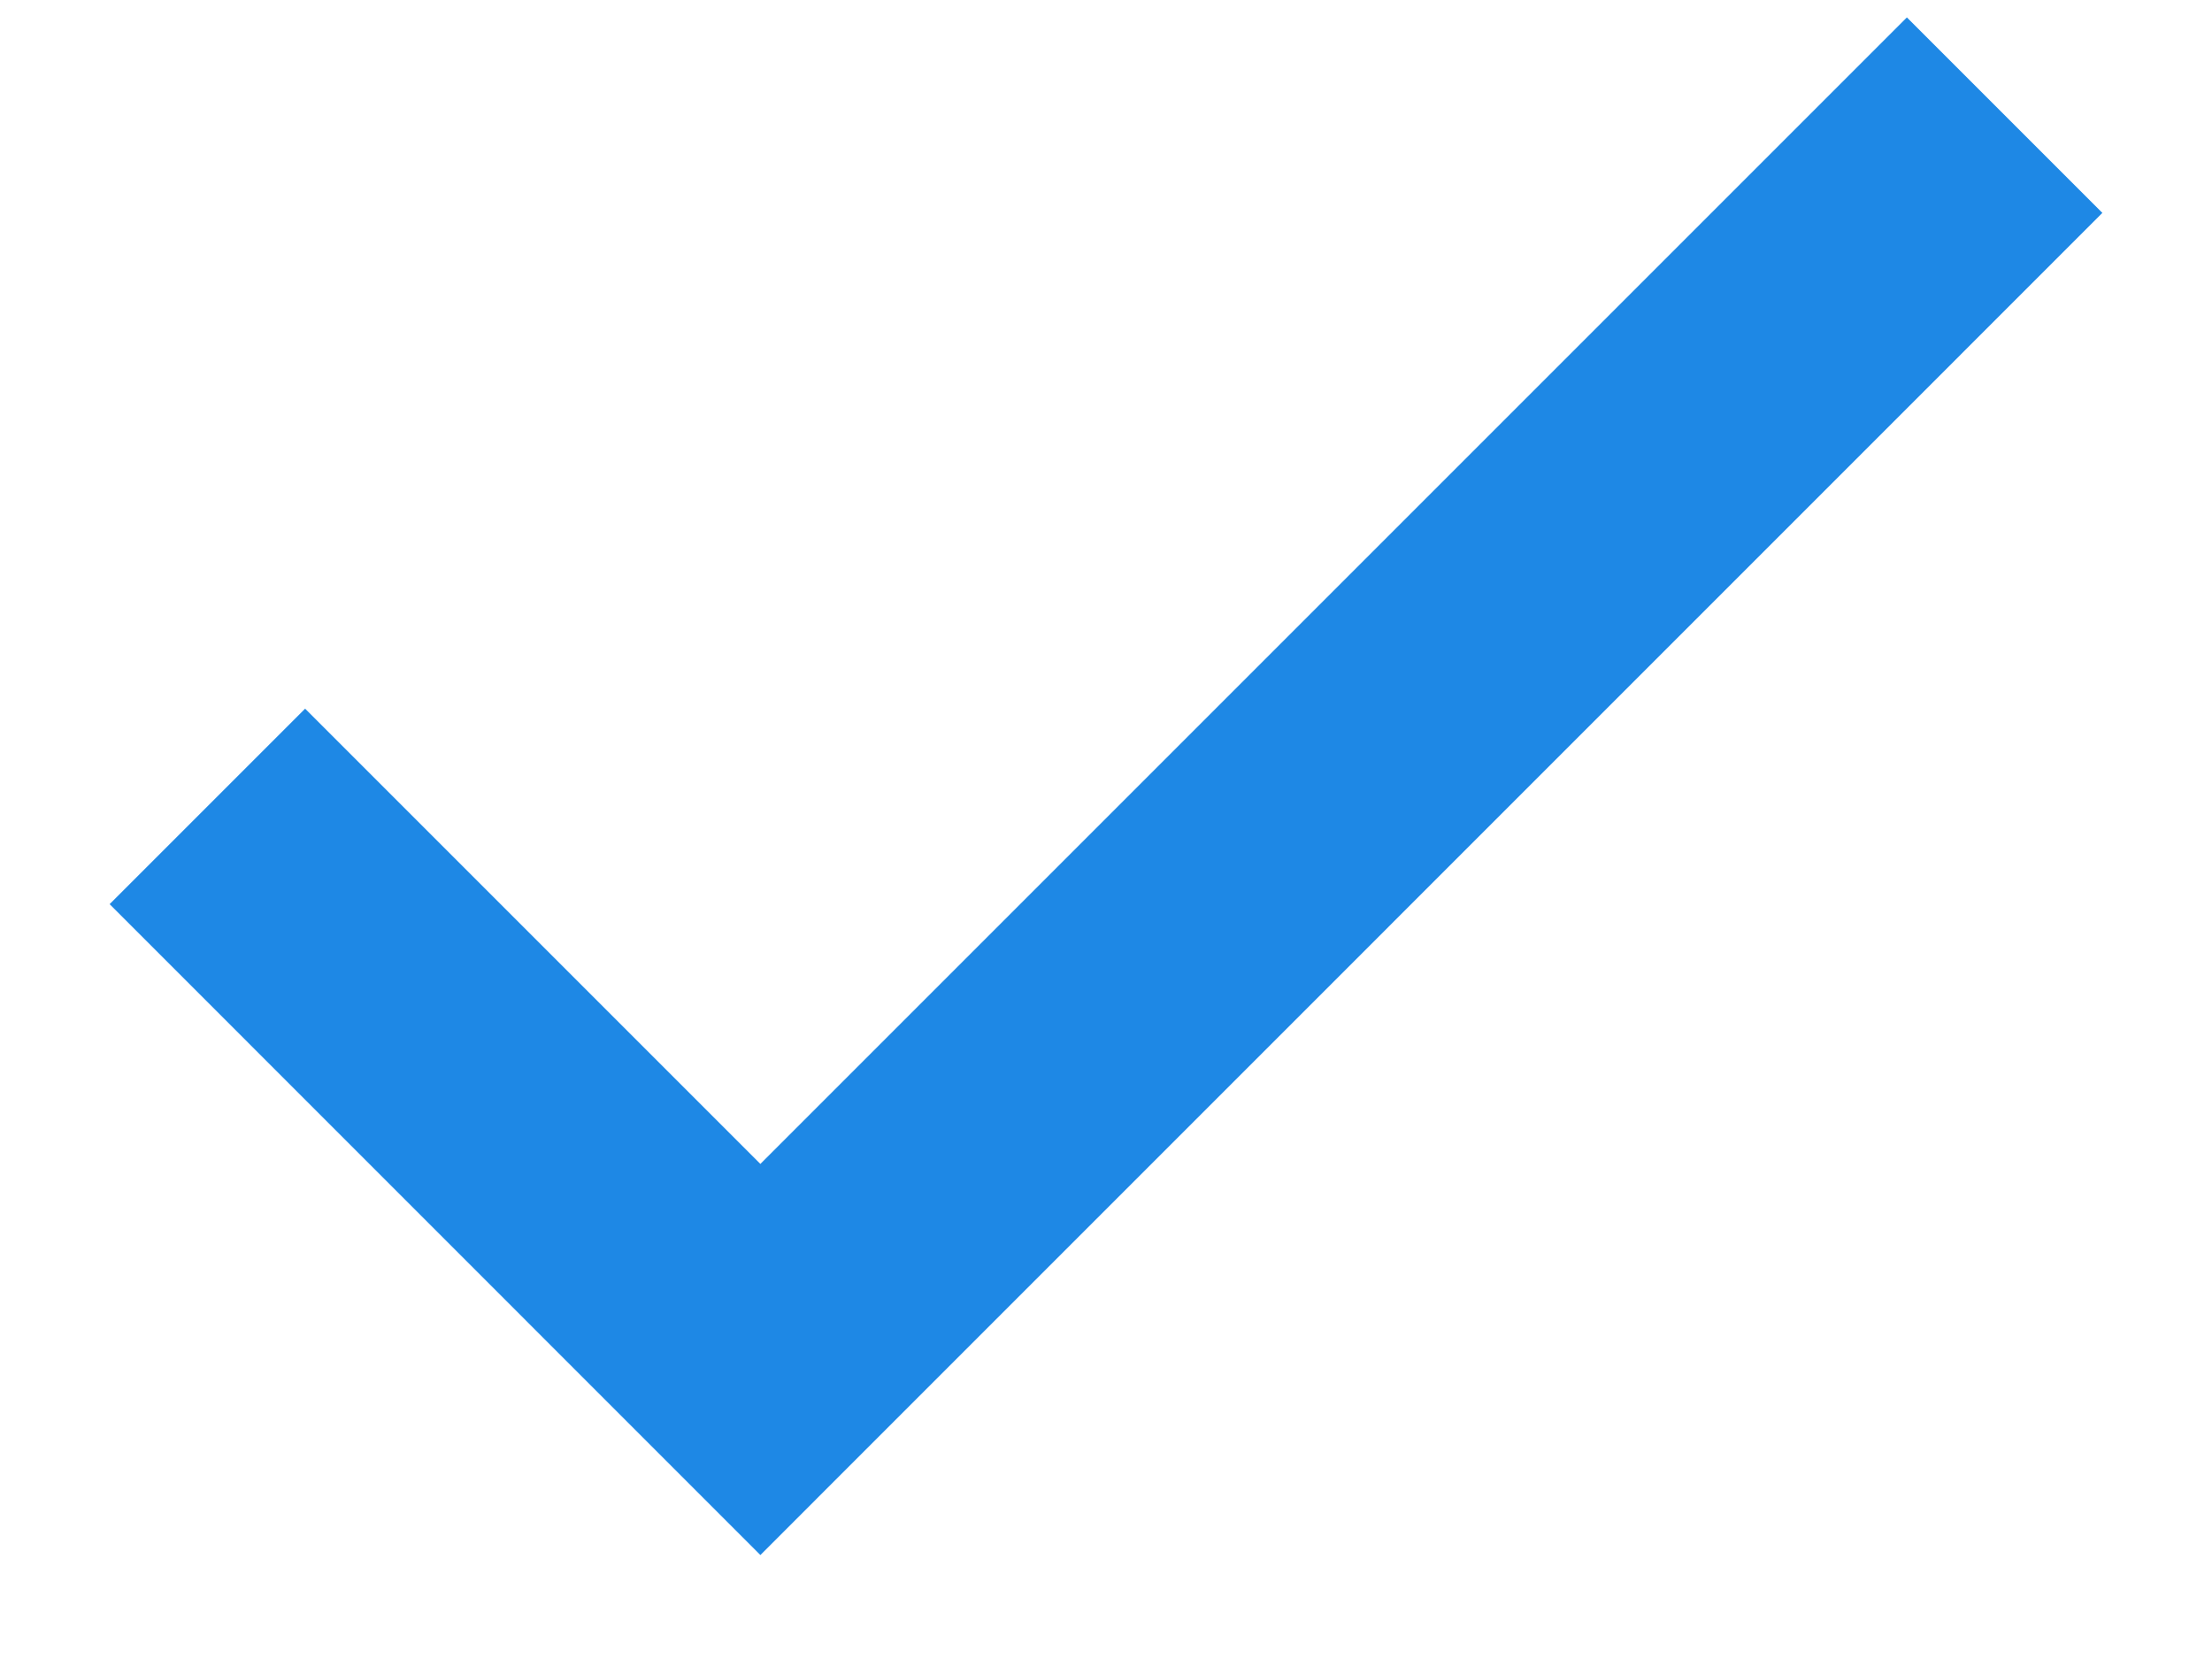
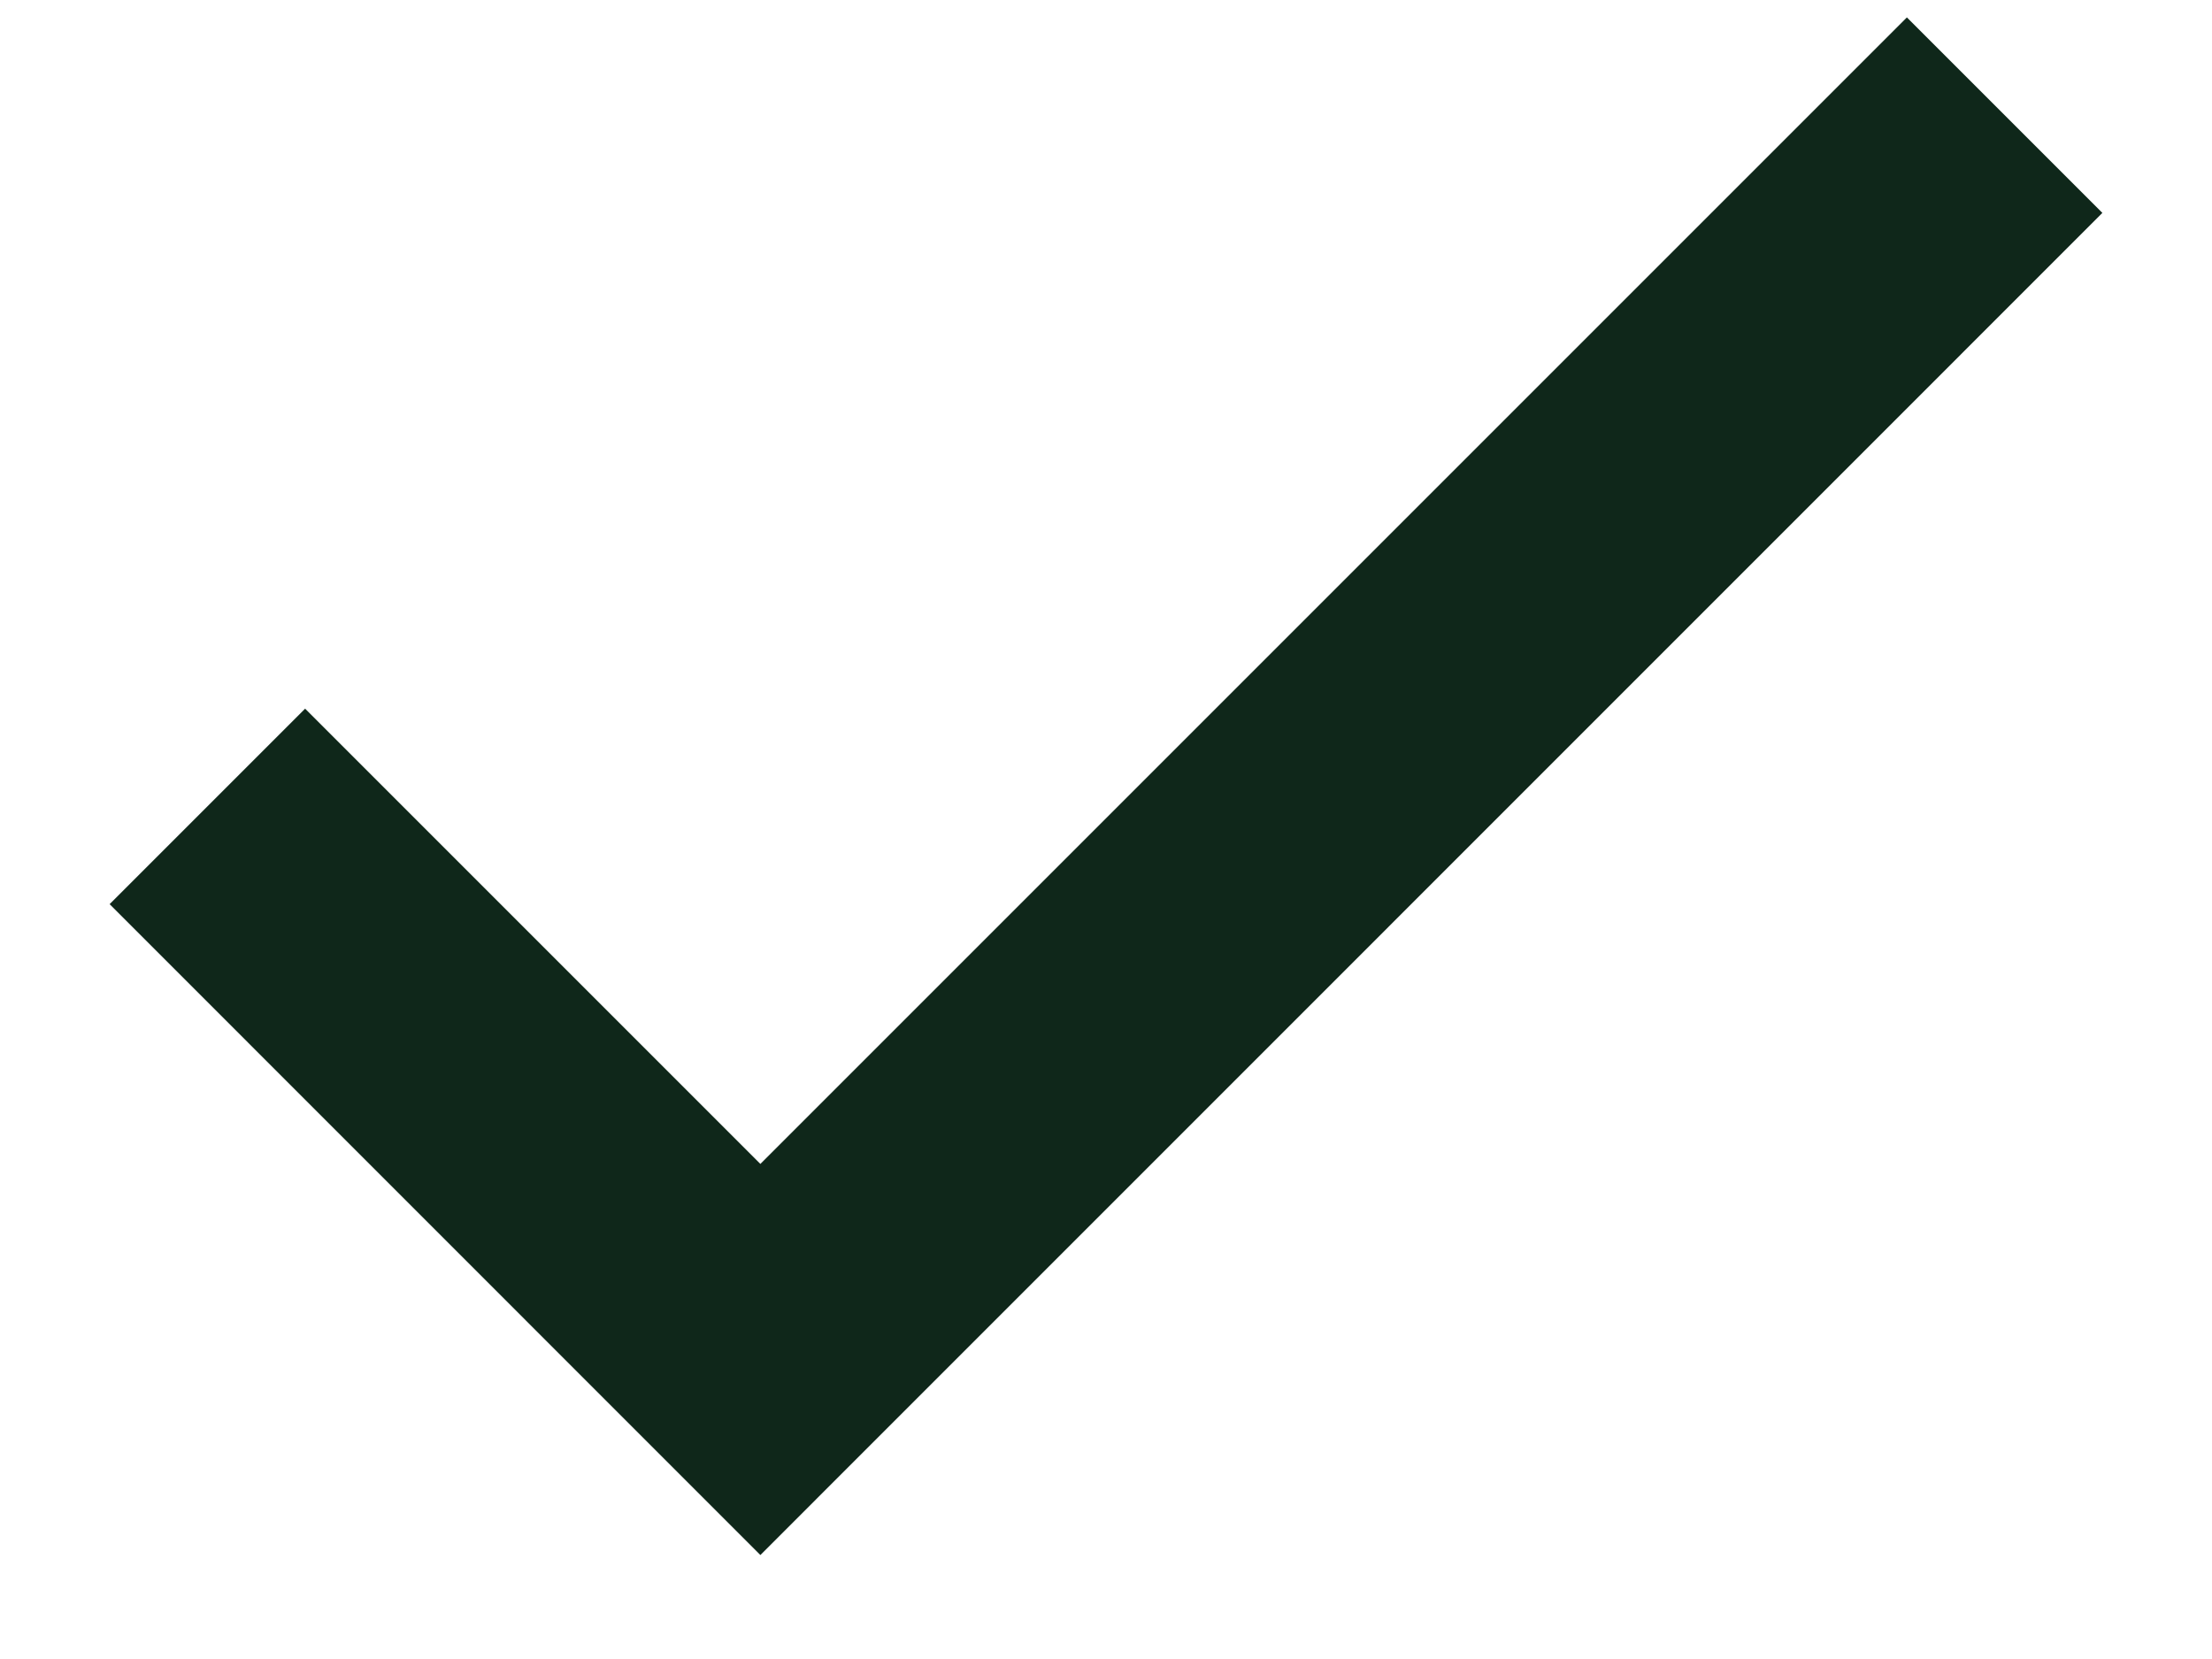
<svg xmlns="http://www.w3.org/2000/svg" width="16" height="12" viewBox="0 0 16 12" fill="none">
-   <path d="M5.5 8.419L2.207 5.126L0.793 6.54L5.5 11.248L15.207 1.54L13.793 0.126L5.5 8.419Z" fill="#1E88E5" />
+   <path d="M5.5 8.419L2.207 5.126L0.793 6.54L5.5 11.248L15.207 1.54L13.793 0.126L5.5 8.419Z" fill="#0f271a" />
</svg>
